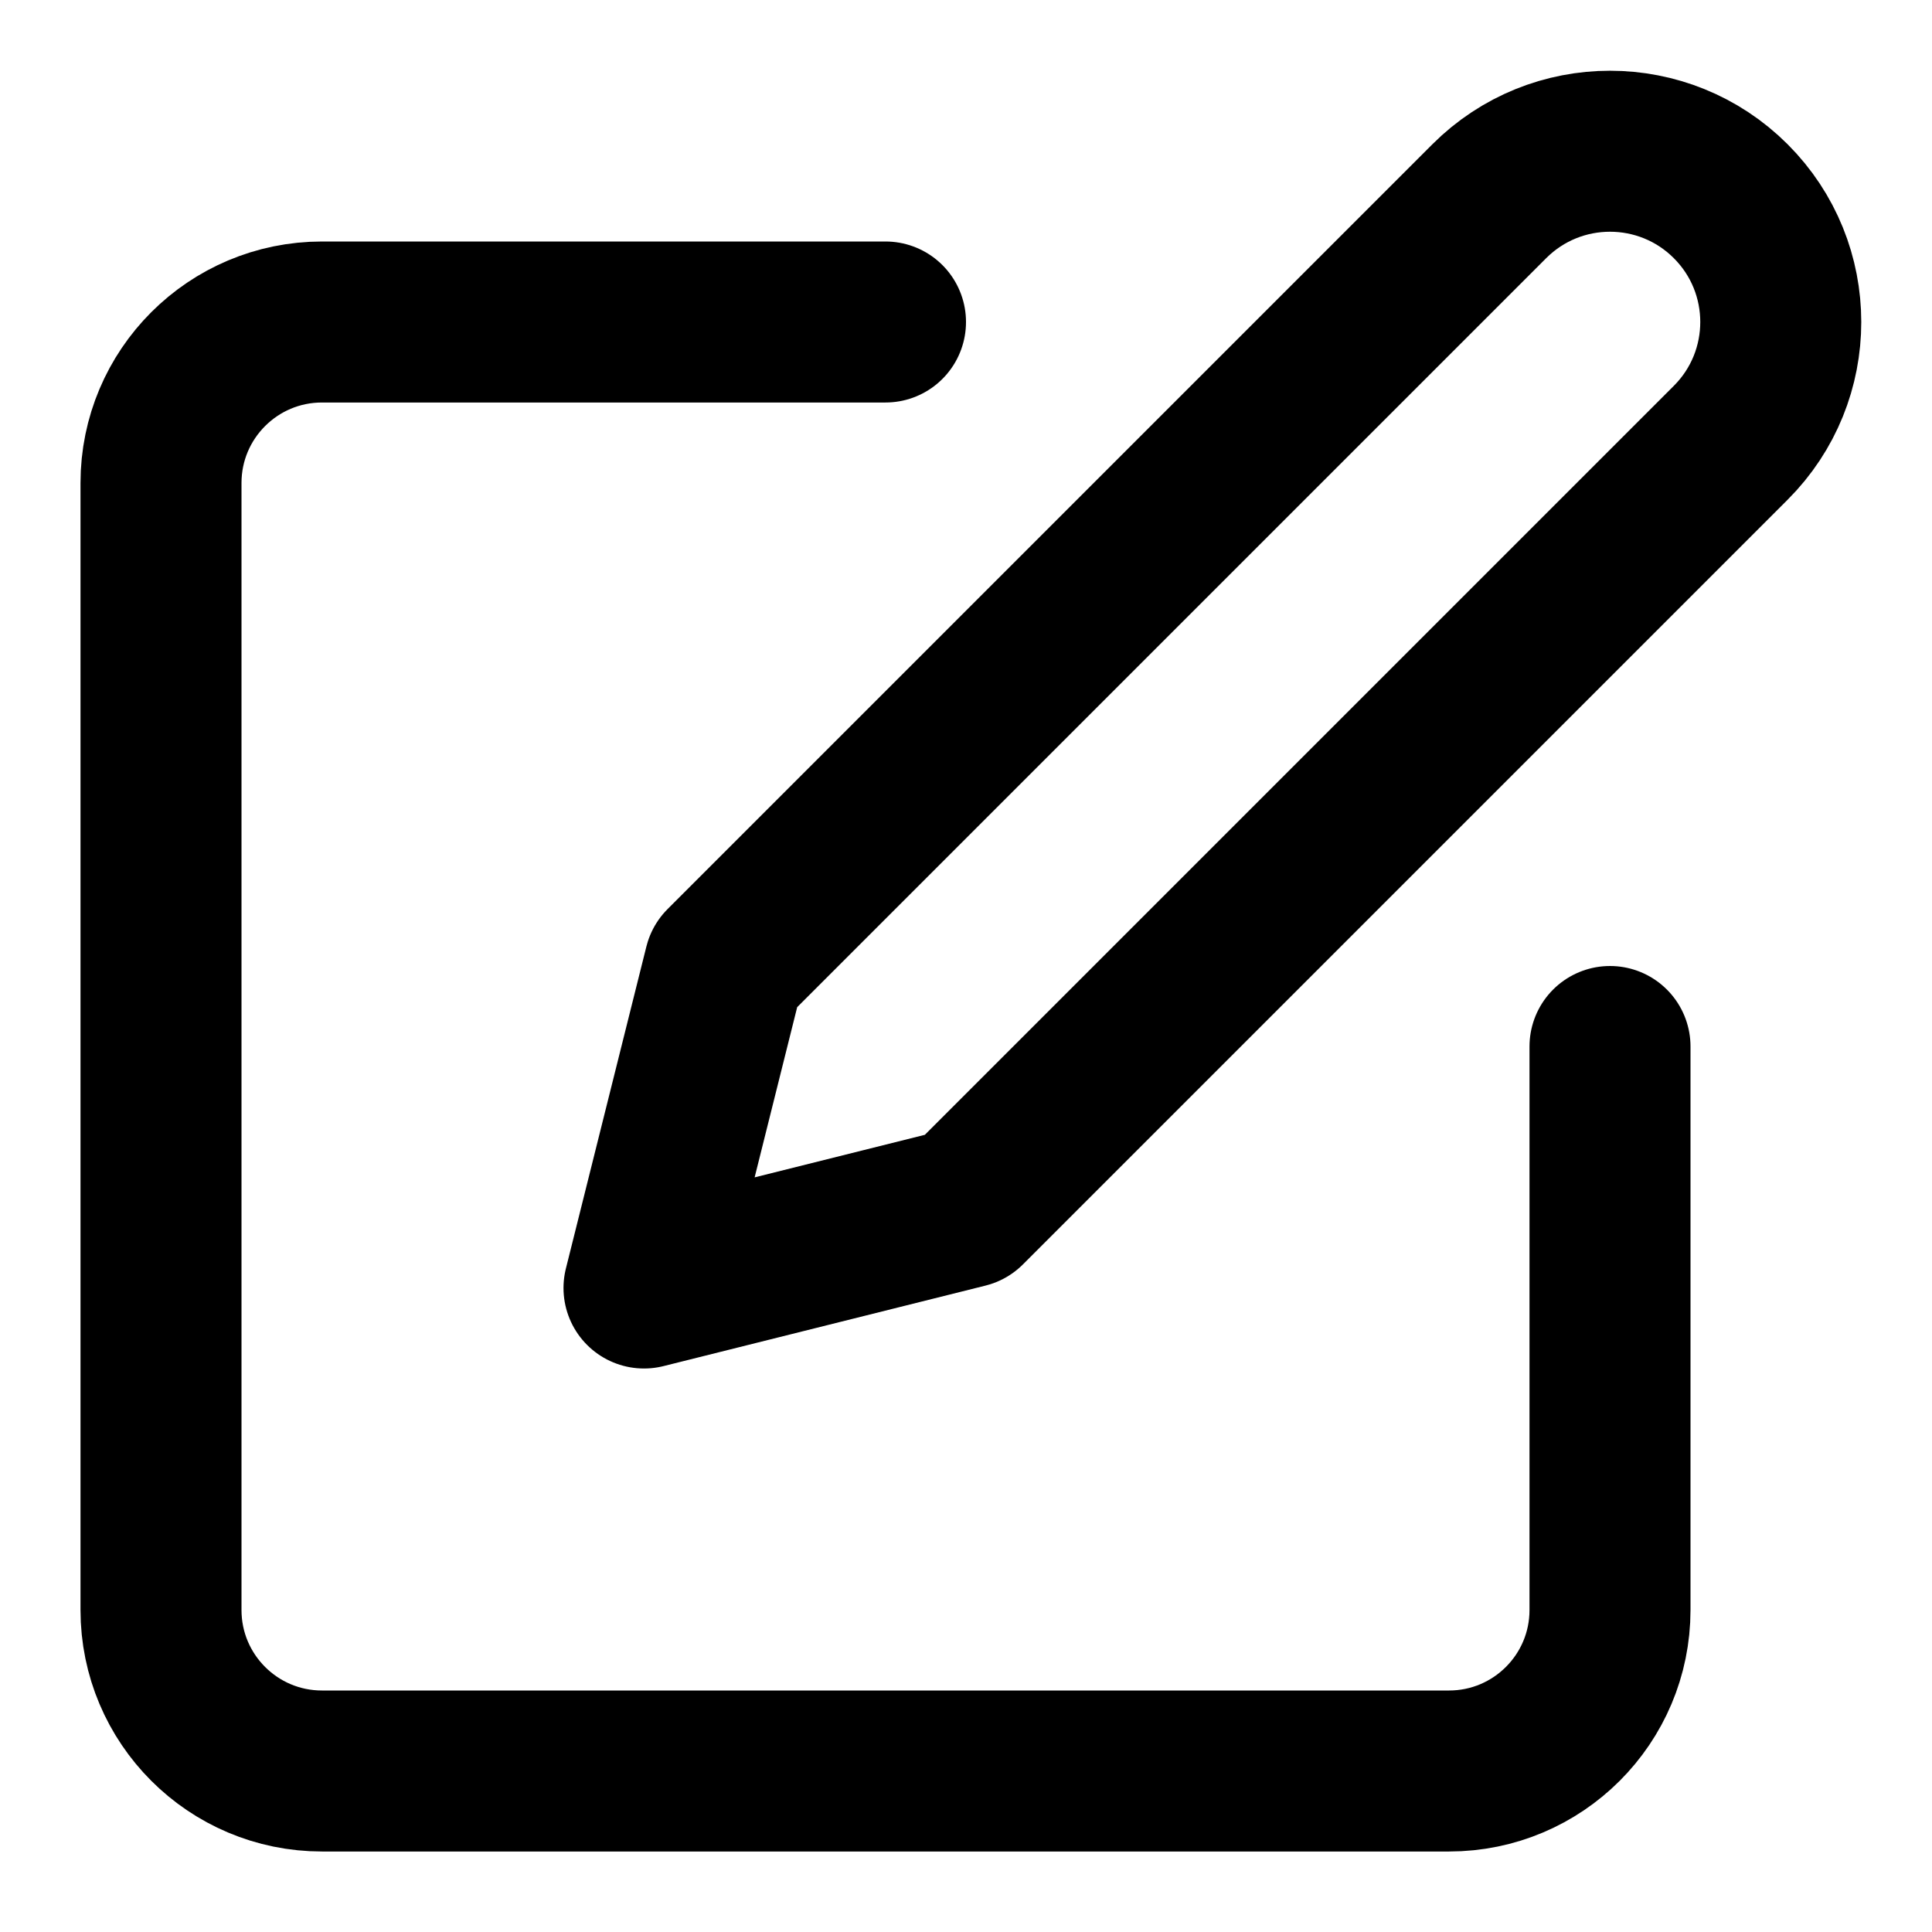
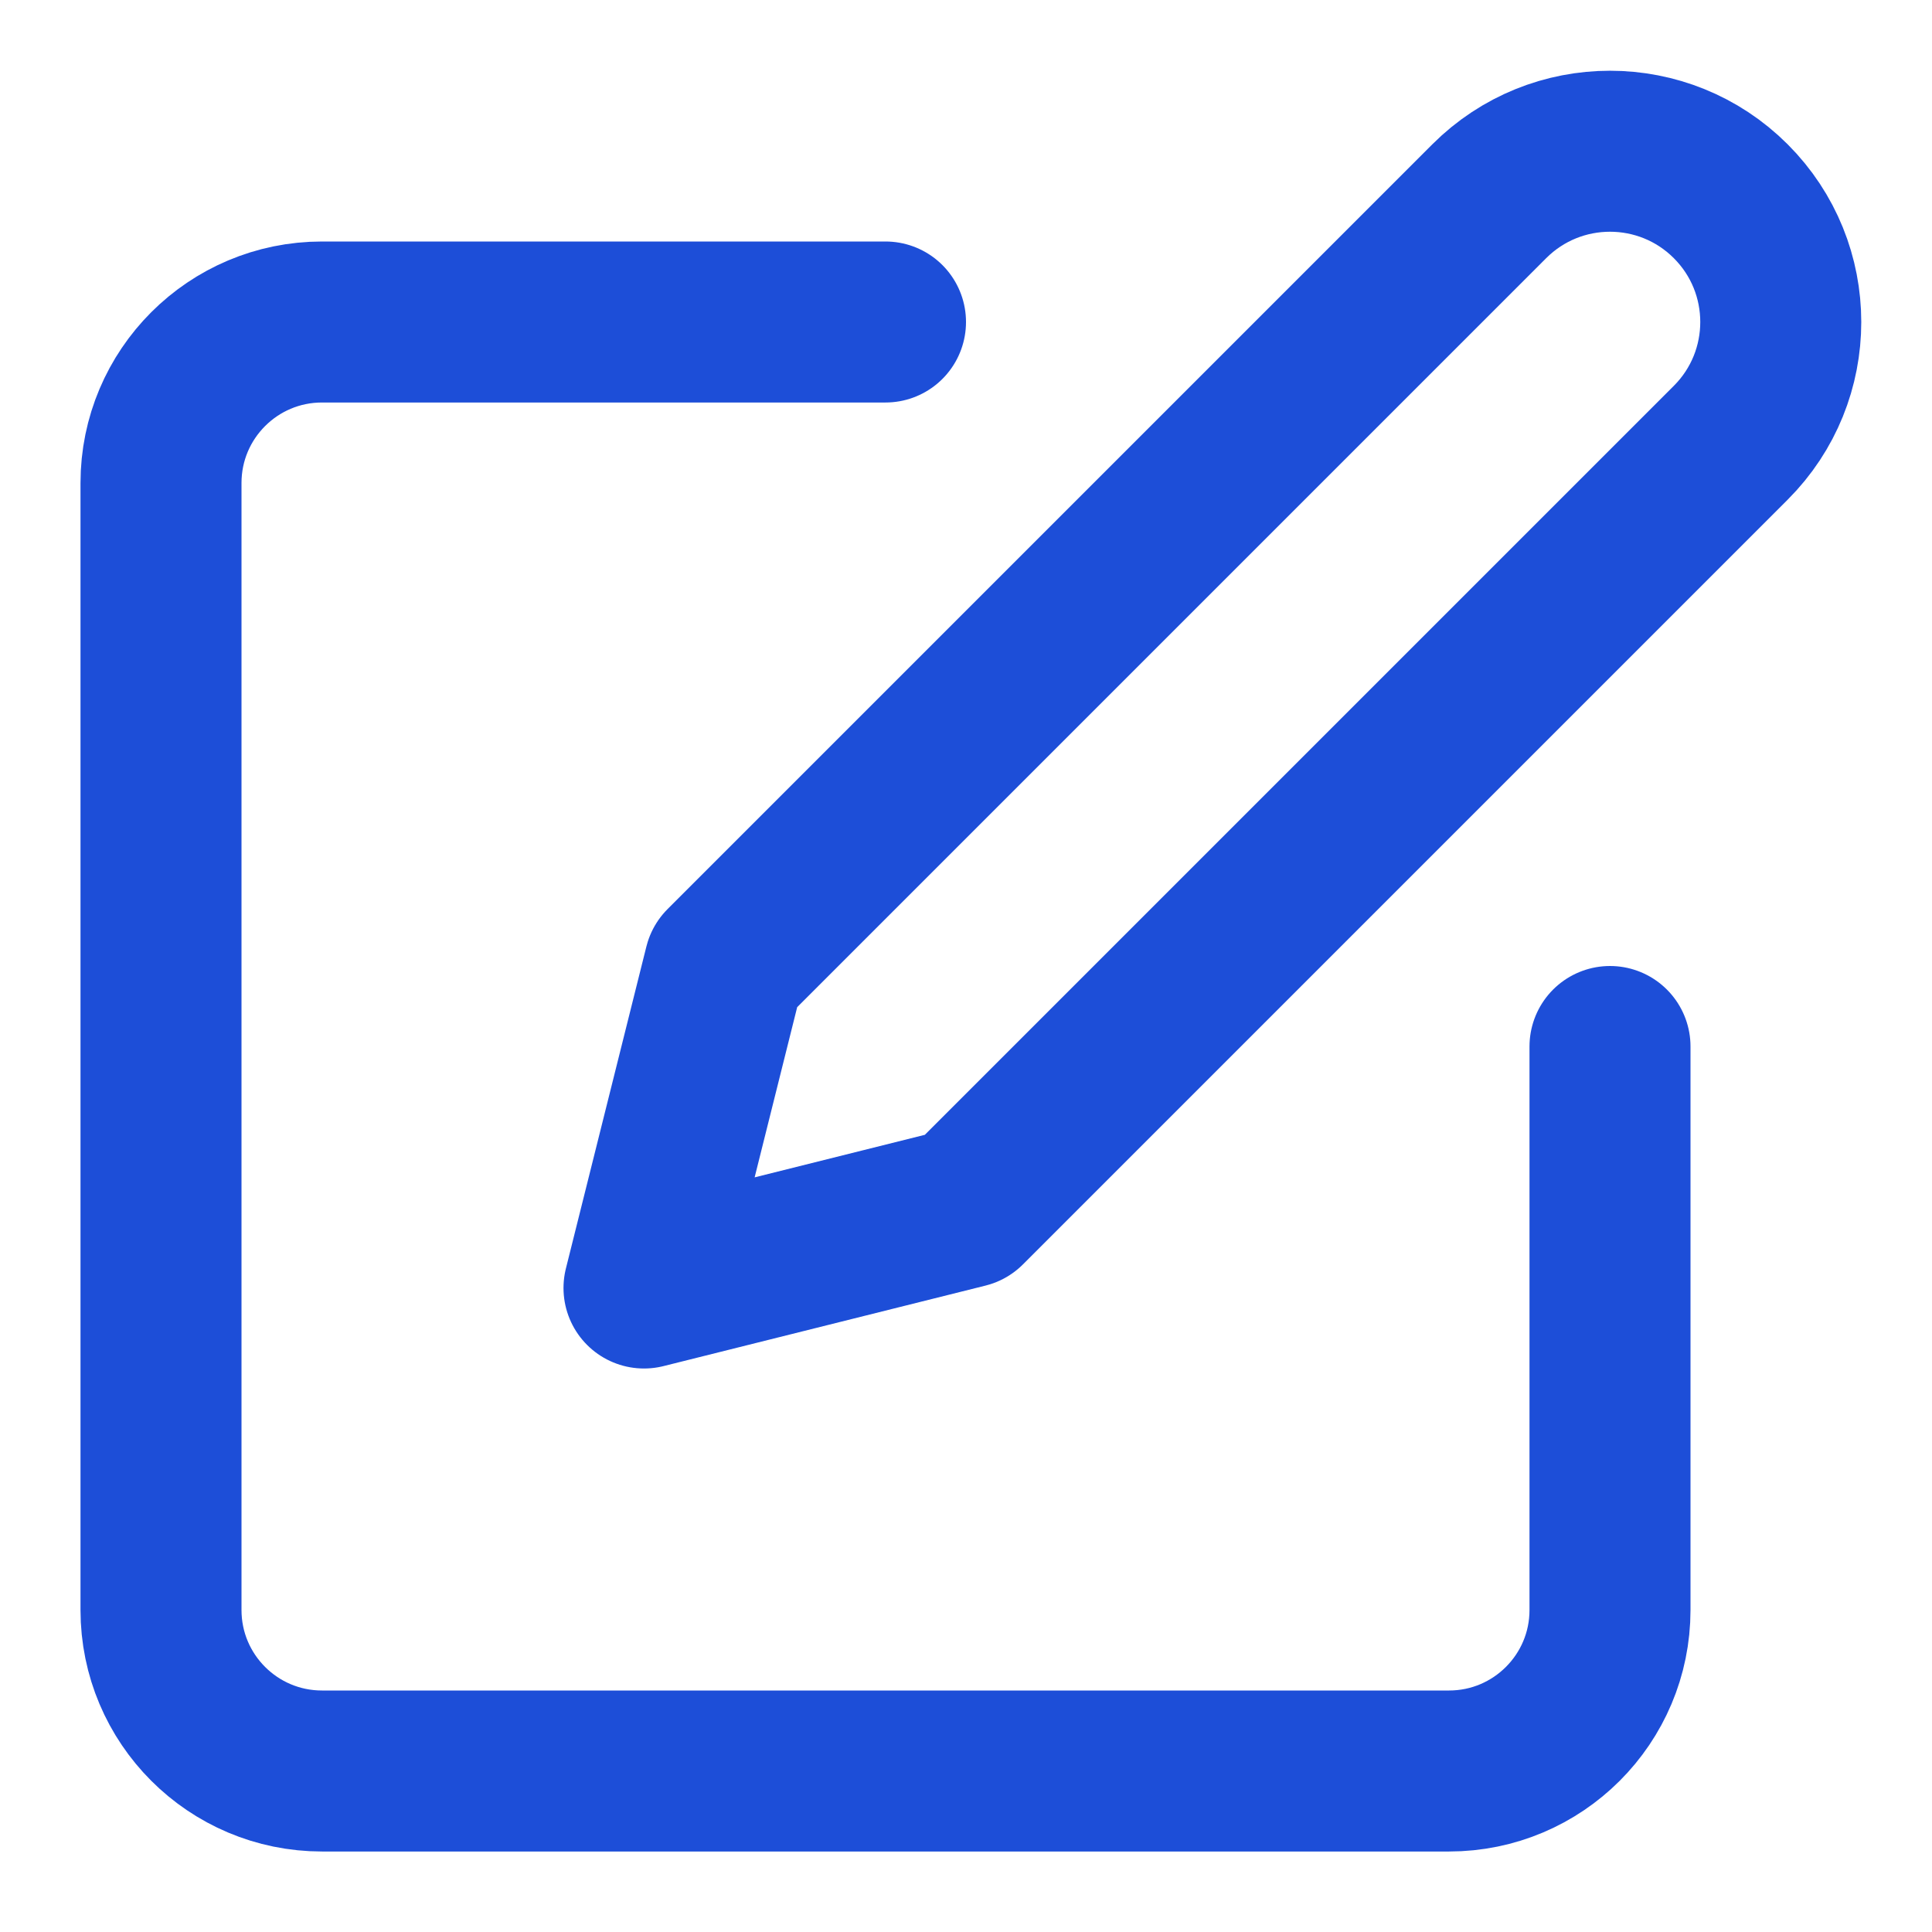
- <svg xmlns="http://www.w3.org/2000/svg" width="20" height="20" viewBox="0 0 24 24" fill="none" stroke="currentColor" stroke-width="2" stroke-linecap="round" stroke-linejoin="round" class="feather feather-edit">
+ <svg xmlns="http://www.w3.org/2000/svg" width="20" height="20" viewBox="0 0 24 24" fill="none" stroke="#1D4ED8" stroke-width="2" stroke-linecap="round" stroke-linejoin="round" class="feather feather-edit text-blue-600 hover:text-blue-700 dark:text-blue-400 dark:hover:text-blue-500">
  <path d="M11 4H4a2 2 0 0 0-2 2v14a2 2 0 0 0 2 2h14a2 2 0 0 0 2-2v-7" />
  <path d="M18.5 2.5a2.121 2.121 0 0 1 3 3L12 15l-4 1 1-4 9.5-9.5z" />
</svg>
